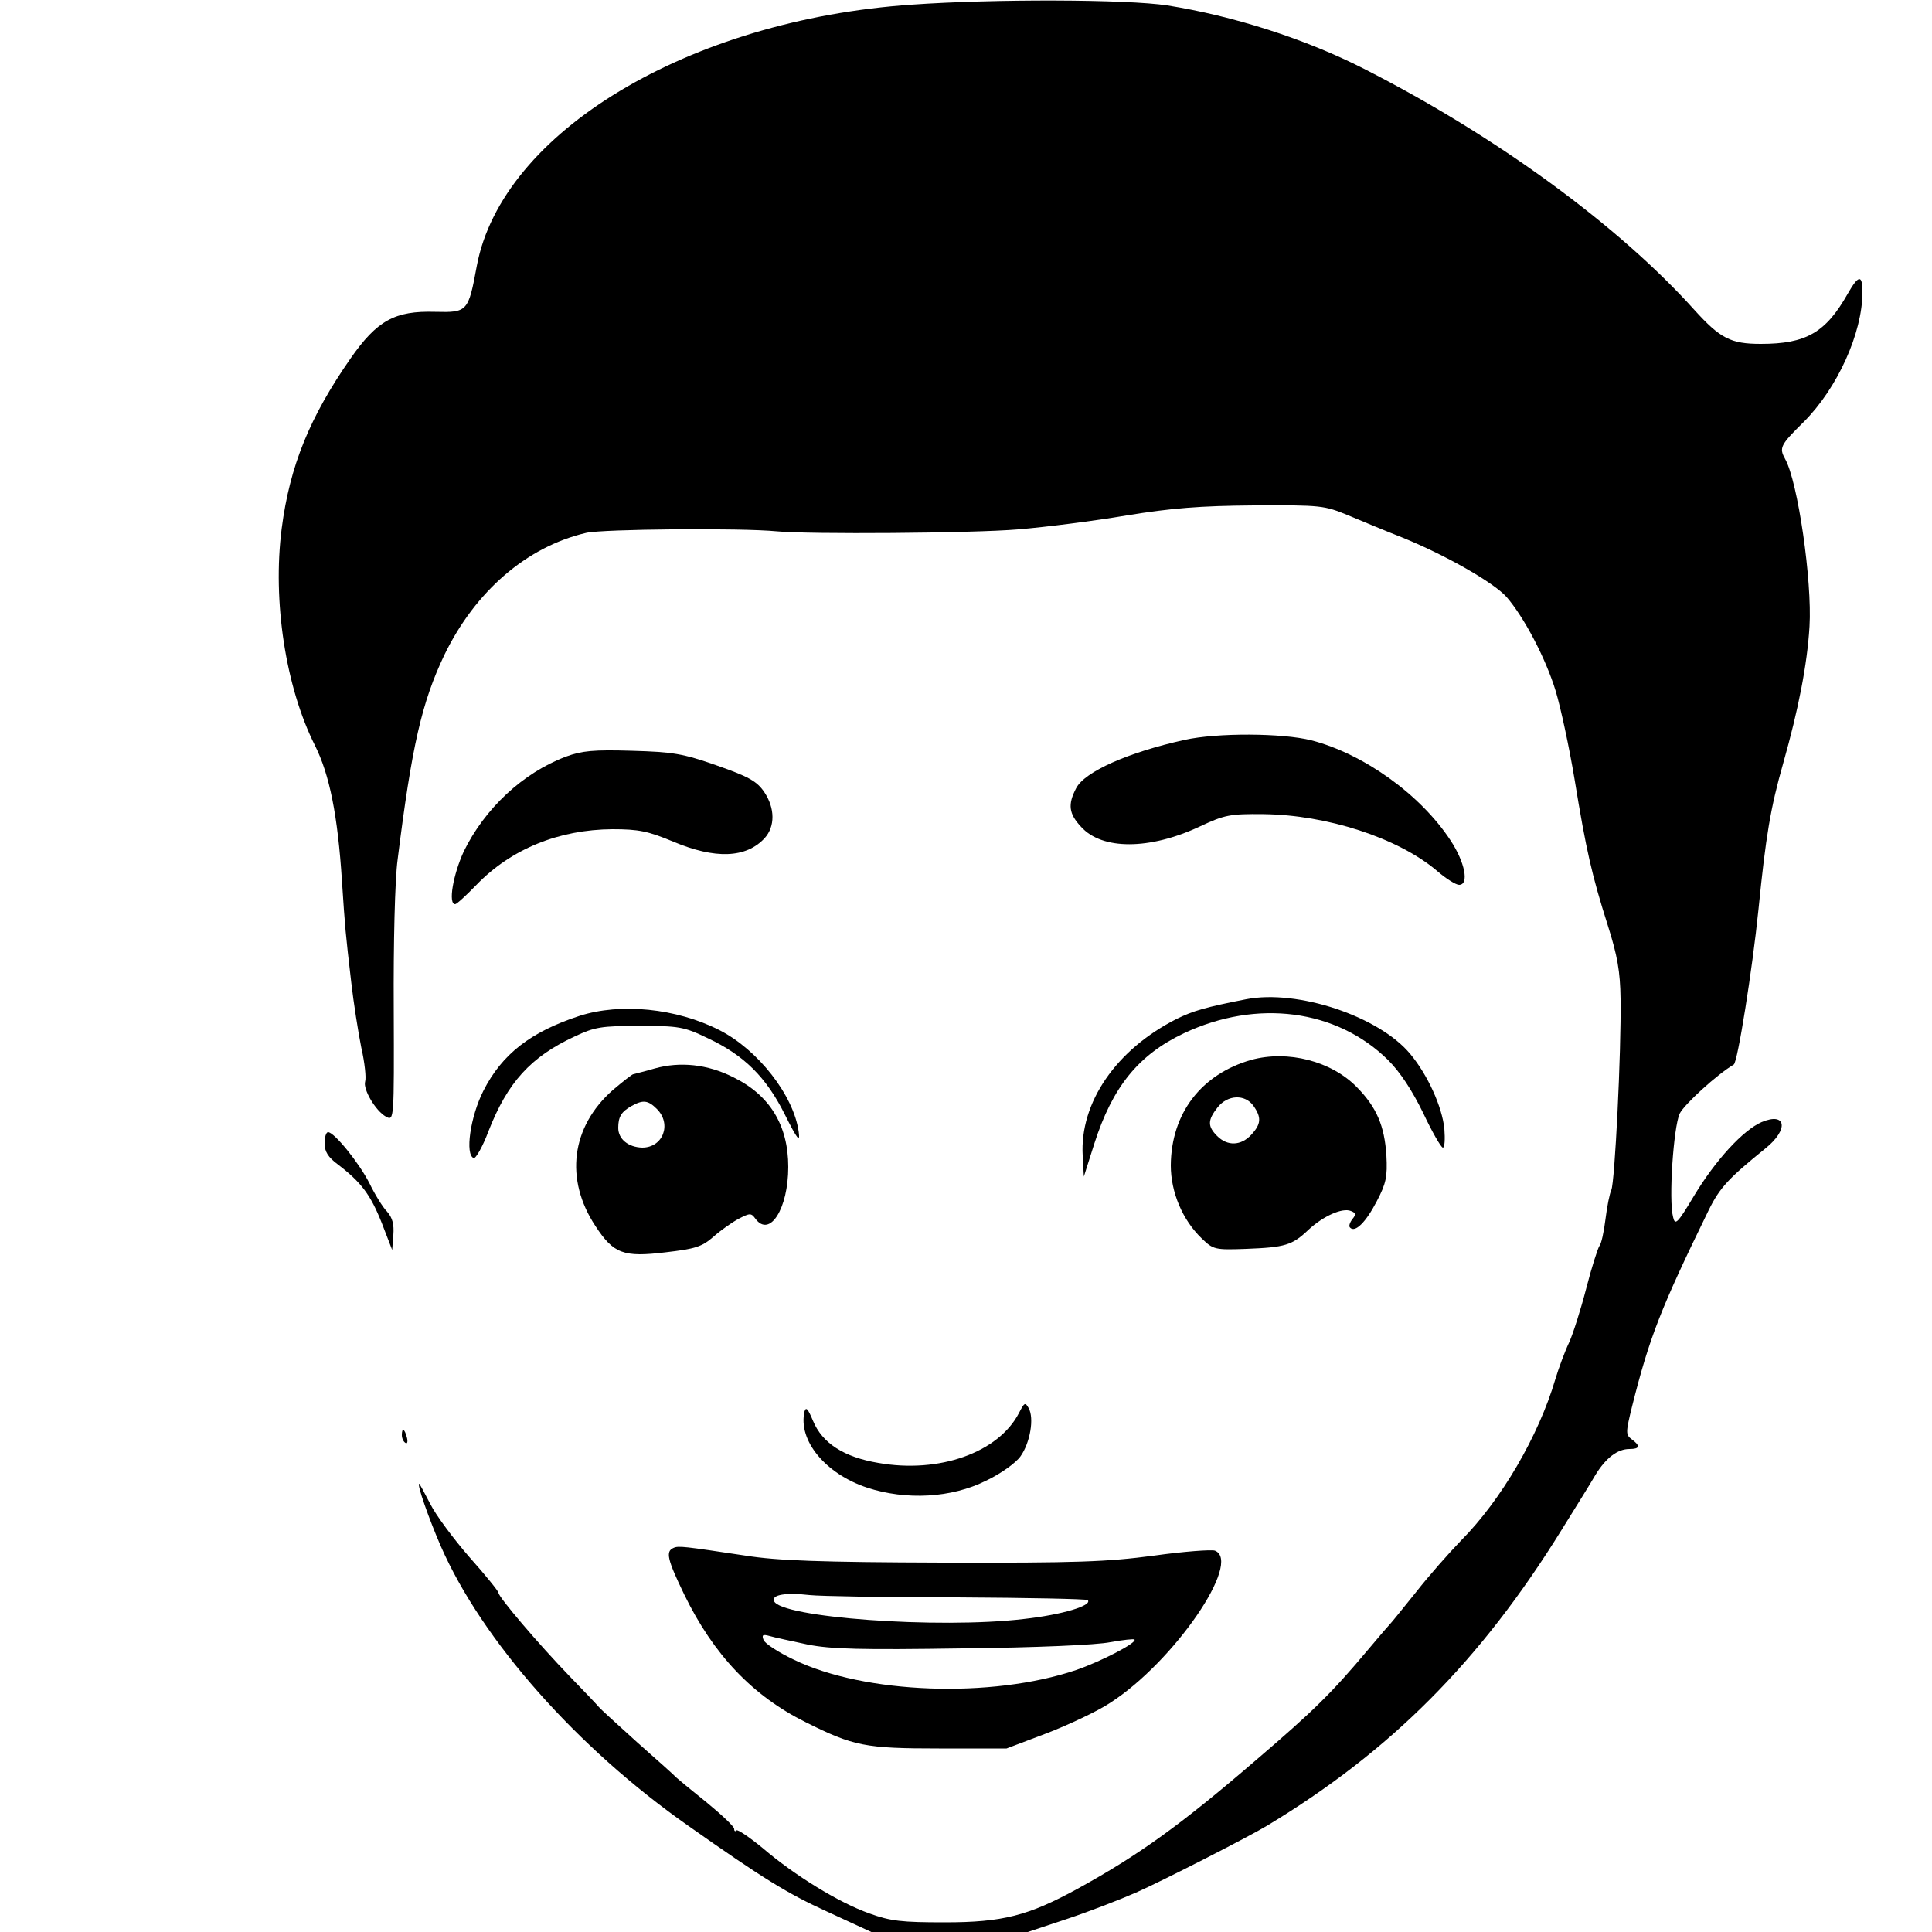
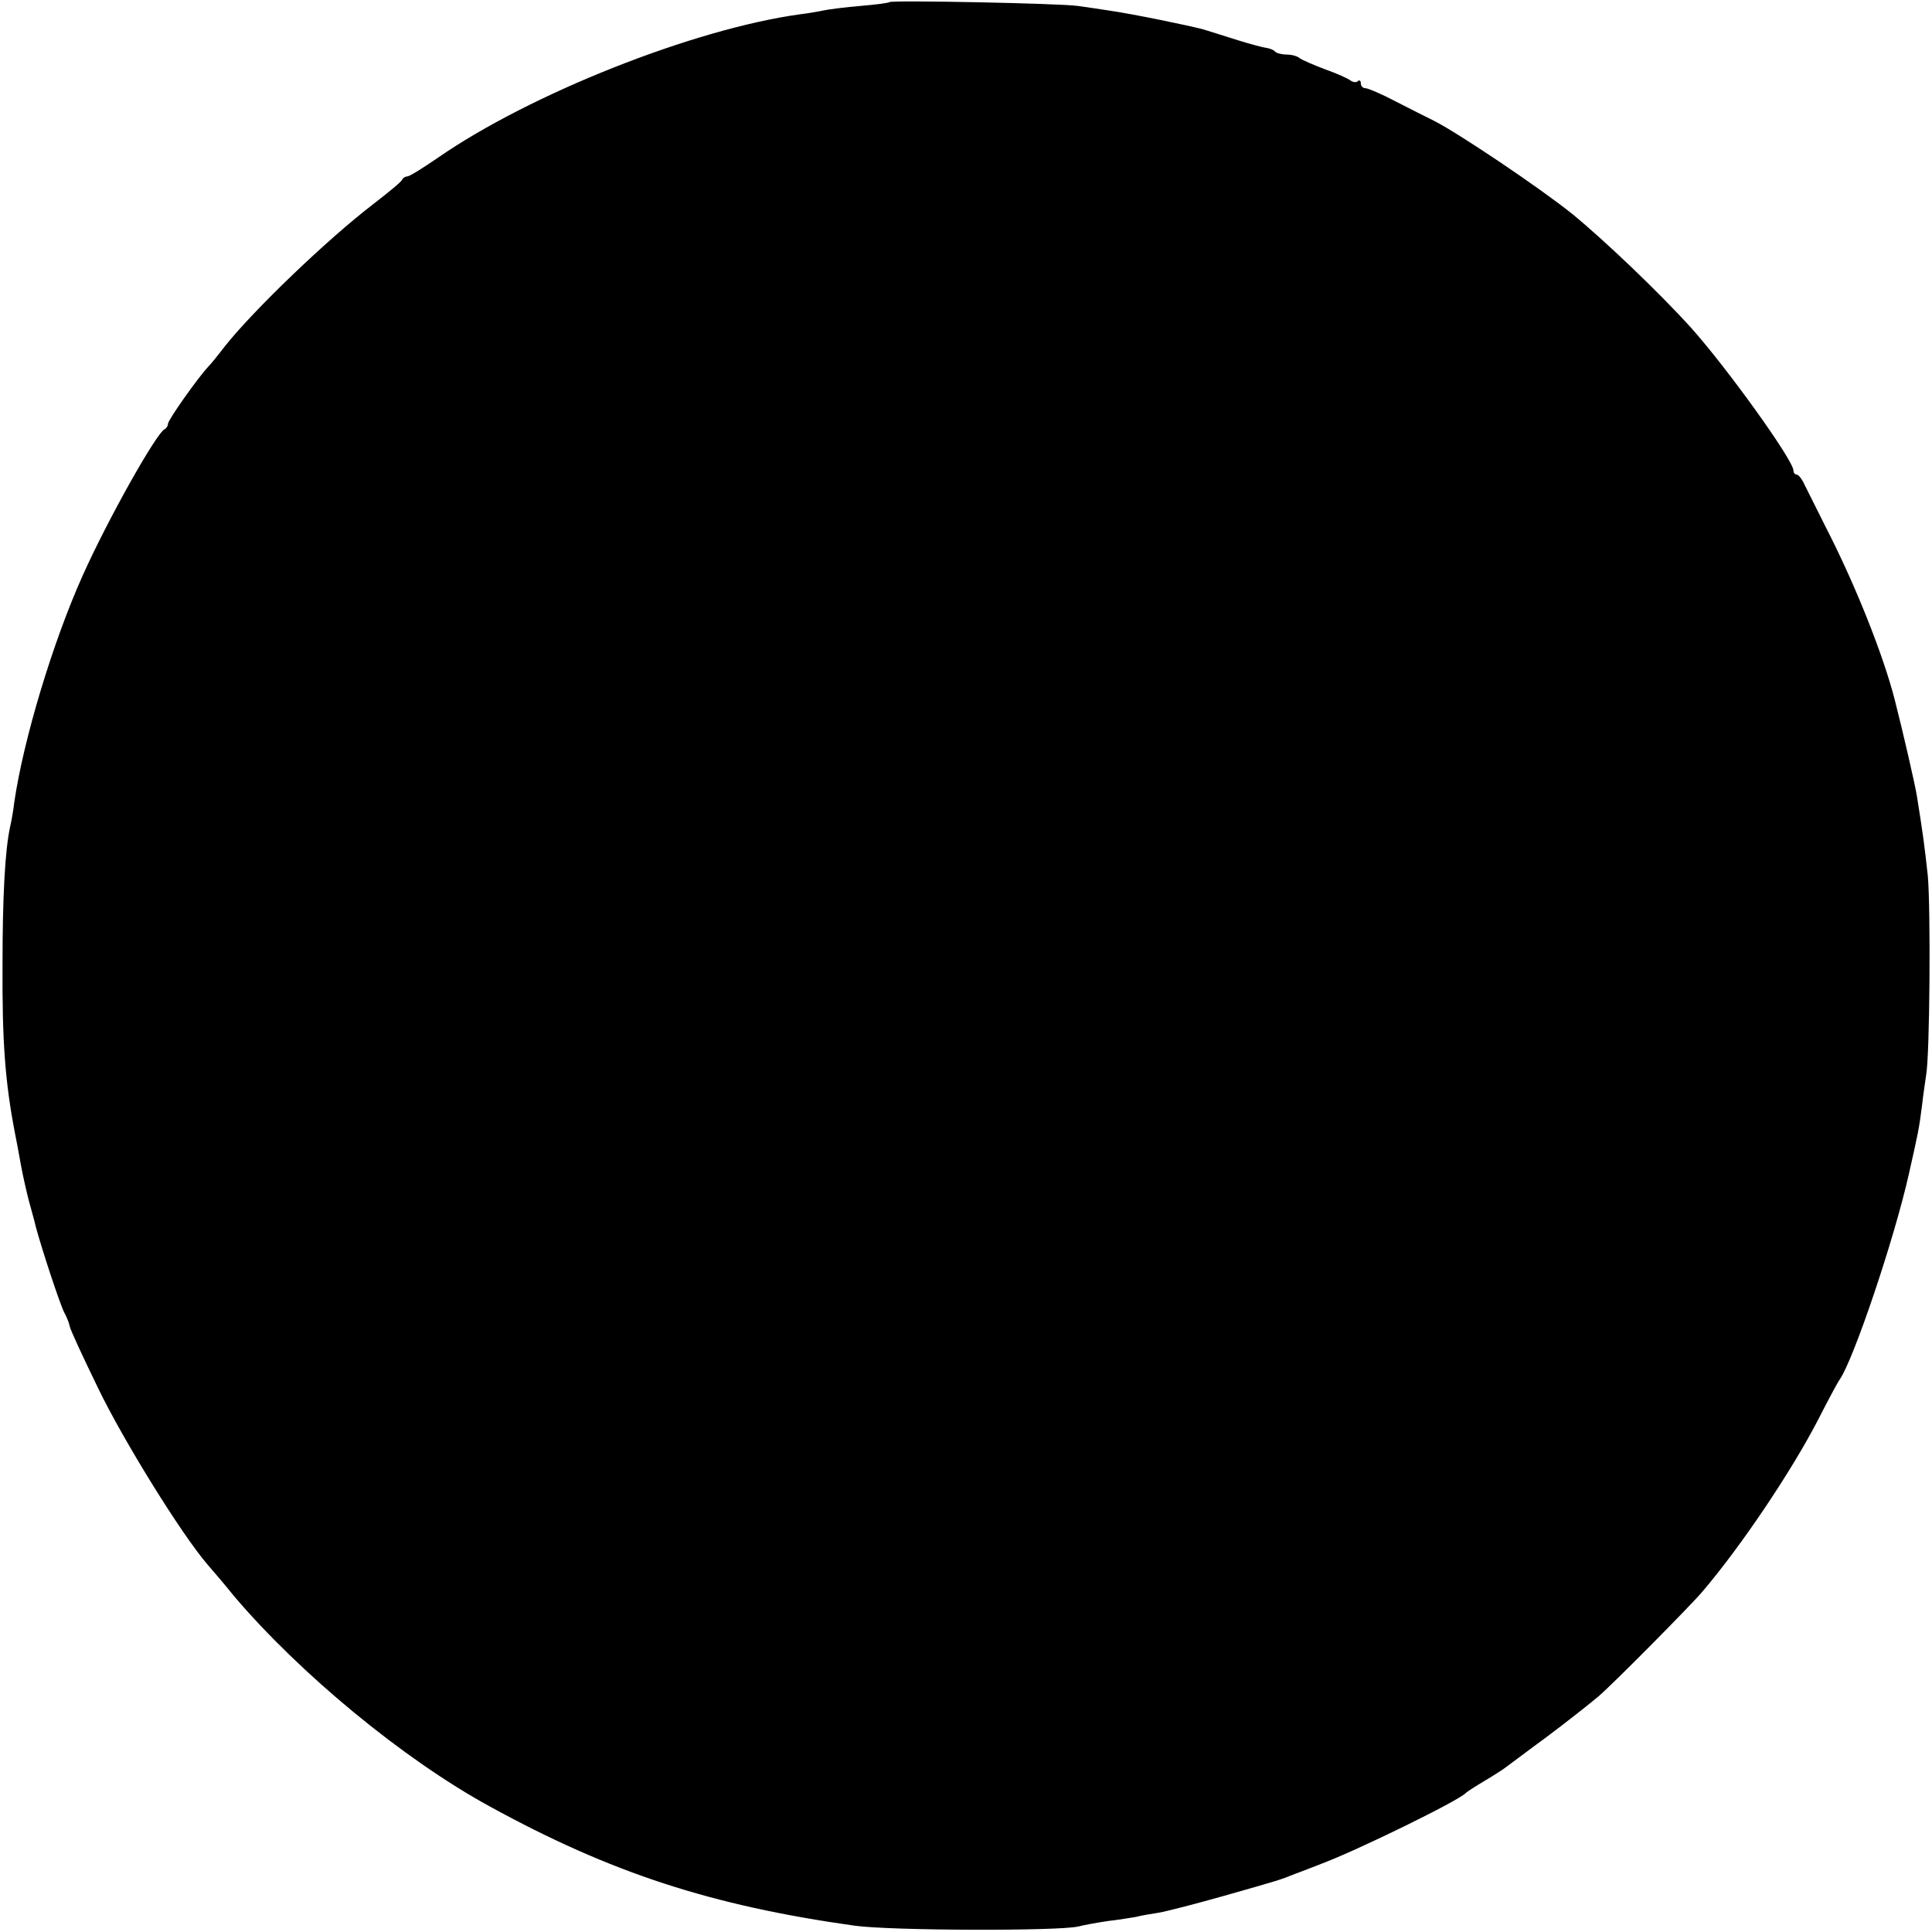
- <svg xmlns="http://www.w3.org/2000/svg" version="1.0" width="500pt" height="500pt" viewBox="0 0 500 500" preserveAspectRatio="xMidYMid meet">
-   <g transform="translate(0,500) scale(0.1,-0.1)" fill="#000000" stroke="none">
-     <path d="M2360 4988 c-577 -39 -1061 -330 -1126 -676 -22 -119 -24 -121 -108 -119 -104 3 -150 -22 -219 -121 -105 -151 -157 -277 -178 -440 -24 -187 10 -410 86 -561 38 -76 59 -181 70 -351 8 -122 9 -133 24 -262 6 -53 18 -129 26 -169 9 -39 13 -79 10 -88 -6 -20 27 -76 54 -91 21 -11 21 -10 20 282 -1 166 3 332 10 383 37 297 63 408 121 530 80 165 213 280 367 316 44 10 400 13 493 4 84 -8 507 -5 625 5 72 6 198 22 280 36 116 19 191 25 330 26 175 1 182 0 245 -26 36 -15 98 -41 139 -57 111 -45 236 -116 270 -154 45 -52 101 -158 127 -243 13 -43 35 -145 49 -229 30 -184 45 -249 86 -378 25 -79 32 -119 33 -190 2 -138 -15 -477 -24 -495 -4 -8 -11 -42 -15 -75 -4 -33 -11 -65 -16 -70 -4 -6 -20 -55 -34 -110 -14 -54 -34 -117 -44 -139 -11 -23 -27 -66 -36 -96 -43 -146 -140 -312 -243 -416 -32 -33 -85 -93 -117 -134 -33 -41 -62 -77 -65 -80 -3 -3 -30 -34 -60 -70 -94 -112 -141 -158 -287 -283 -195 -168 -304 -247 -464 -335 -128 -70 -194 -87 -344 -87 -111 0 -140 3 -195 23 -79 28 -193 98 -276 169 -34 28 -65 49 -68 46 -3 -4 -6 -2 -6 4 0 6 -33 37 -72 69 -40 32 -75 61 -78 64 -3 4 -48 44 -100 90 -52 47 -97 88 -100 92 -3 4 -37 40 -76 80 -81 84 -184 205 -184 216 0 4 -34 46 -75 92 -41 47 -87 109 -101 137 -15 29 -28 53 -29 53 -7 0 26 -93 56 -162 107 -244 353 -522 640 -723 193 -136 256 -175 359 -222 l115 -53 202 0 203 0 102 34 c57 19 137 50 178 68 66 29 293 145 339 173 320 193 552 426 762 765 36 58 76 122 88 143 27 44 57 67 88 67 27 0 29 8 6 25 -16 12 -16 17 1 86 45 179 74 253 198 507 29 59 52 83 147 160 61 49 54 95 -10 68 -48 -21 -119 -98 -175 -191 -43 -72 -49 -77 -54 -55 -12 44 1 233 17 268 12 24 96 101 140 127 10 6 48 245 64 402 19 190 31 262 64 378 39 138 62 254 68 354 7 117 -30 374 -63 433 -16 29 -13 36 48 96 87 87 152 230 152 336 0 46 -10 45 -38 -4 -57 -101 -108 -130 -225 -130 -78 0 -105 14 -172 88 -196 218 -513 450 -855 624 -153 78 -339 137 -509 164 -105 16 -449 17 -661 2z" />
-     <path d="M3065 3085 c-145 -32 -258 -82 -280 -125 -22 -42 -19 -66 13 -100 54 -60 177 -60 307 1 64 30 78 33 165 32 164 -2 347 -61 448 -146 24 -21 50 -37 58 -37 27 0 15 59 -22 115 -78 119 -225 224 -360 259 -75 19 -244 20 -329 1z" />
-     <path d="M1465 3042 c-112 -42 -211 -135 -265 -246 -27 -59 -41 -136 -22 -136 4 0 29 23 55 50 90 93 213 143 352 144 68 0 92 -5 157 -32 109 -46 189 -43 237 9 27 30 27 77 -1 119 -19 28 -40 40 -123 69 -88 31 -114 35 -220 38 -99 3 -129 0 -170 -15z" />
-     <path d="M3225 2414 c-107 -21 -137 -30 -180 -51 -156 -79 -251 -216 -243 -354 l3 -54 27 85 c47 147 114 230 232 286 189 89 395 62 528 -69 32 -32 62 -78 91 -137 23 -49 46 -89 51 -90 5 0 6 22 4 49 -6 57 -43 139 -88 193 -81 98 -292 168 -425 142z" />
-     <path d="M1500 2371 c-126 -41 -201 -99 -249 -194 -34 -67 -48 -166 -25 -174 5 -2 23 29 38 69 49 126 109 193 224 246 51 24 68 27 167 27 102 0 115 -2 177 -32 94 -44 151 -101 199 -197 33 -66 40 -74 36 -45 -13 94 -105 212 -205 263 -112 57 -256 71 -362 37z" />
-     <path d="M3238 2257 c-129 -37 -207 -138 -208 -273 0 -69 30 -141 80 -189 30 -29 34 -30 116 -27 100 4 118 9 161 50 38 35 87 57 109 48 13 -5 14 -9 4 -21 -7 -9 -10 -19 -6 -22 13 -14 41 14 69 68 24 46 28 63 25 119 -5 76 -25 124 -76 176 -66 68 -179 97 -274 71z m6 -119 c21 -30 20 -47 -6 -75 -26 -28 -61 -30 -88 -3 -25 25 -25 41 1 74 26 33 71 35 93 4z" />
-     <path d="M1695 2235 c-27 -8 -53 -14 -56 -15 -3 0 -27 -19 -53 -41 -108 -95 -125 -231 -45 -352 47 -72 73 -81 181 -68 77 9 94 14 124 40 19 17 49 38 66 47 29 15 32 15 43 0 37 -50 85 26 85 134 0 108 -48 186 -142 232 -67 34 -138 41 -203 23z m5 -105 c39 -39 16 -100 -38 -100 -36 1 -62 22 -62 51 0 29 8 42 35 57 29 16 42 15 65 -8z" />
-     <path d="M840 2041 c0 -21 9 -36 35 -55 60 -46 84 -78 113 -151 l27 -70 3 39 c2 27 -2 44 -16 60 -11 11 -32 45 -46 74 -27 53 -91 132 -107 132 -5 0 -9 -13 -9 -29z" />
-     <path d="M2637 1343 c-53 -102 -206 -157 -364 -129 -89 15 -145 51 -169 109 -13 31 -18 37 -22 24 -17 -75 54 -161 162 -197 101 -33 218 -27 308 18 38 18 77 46 89 63 25 35 36 99 21 125 -9 16 -11 14 -25 -13z" />
-     <path d="M1040 1286 c0 -8 4 -17 9 -20 5 -4 7 3 4 14 -6 23 -13 26 -13 6z" />
-     <path d="M1743 994 c-21 -9 -16 -30 28 -121 76 -156 177 -262 314 -330 124 -62 154 -68 345 -68 l175 0 103 39 c57 22 132 57 165 79 165 106 343 366 271 394 -9 3 -80 -2 -158 -13 -121 -16 -198 -19 -546 -18 -316 1 -428 5 -510 18 -160 24 -174 26 -187 20z m734 -128 c182 -1 334 -4 338 -7 13 -14 -66 -38 -166 -49 -221 -26 -632 4 -646 47 -6 16 32 22 92 15 28 -3 199 -6 382 -6z m-387 -122 c60 -12 139 -14 400 -10 192 2 349 9 383 16 33 6 61 9 63 7 8 -8 -87 -57 -151 -79 -219 -74 -548 -62 -731 27 -40 19 -75 42 -78 51 -5 13 -2 15 16 10 13 -4 57 -13 98 -22z" />
+ <svg xmlns="http://www.w3.org/2000/svg" version="1.0" width="460pt" height="460pt" viewBox="0 0 460 460" preserveAspectRatio="xMidYMid meet">
+   <g transform="translate(0,460) scale(0.1,-0.1)" fill="#000000" stroke="none">
+     <path d="M2118 4595 c-2 -2 -32 -6 -68 -9 -36 -3 -76 -8 -90 -11 -14 -3 -38 -7 -55 -9 -254 -35 -644 -190 -863 -342 -35 -24 -67 -44 -72 -44 -4 0 -10 -3 -12 -7 -1 -5 -32 -30 -68 -58 -110 -84 -287 -254 -355 -340 -16 -21 -34 -43 -40 -49 -25 -27 -95 -126 -95 -135 0 -5 -4 -11 -8 -13 -19 -8 -135 -214 -195 -348 -71 -158 -141 -390 -163 -540 -2 -19 -7 -46 -10 -59 -12 -55 -18 -166 -18 -326 -1 -185 6 -281 30 -405 3 -14 9 -47 14 -75 5 -27 14 -66 19 -85 5 -19 13 -46 16 -60 15 -56 58 -186 68 -205 6 -11 12 -26 13 -33 1 -7 32 -74 68 -148 60 -124 198 -347 260 -419 14 -16 43 -50 63 -75 157 -185 404 -389 609 -501 288 -158 527 -236 869 -284 87 -12 483 -13 532 -2 11 3 43 9 70 13 26 3 57 8 68 10 11 3 35 7 54 10 18 3 88 21 155 40 137 39 131 37 171 53 17 6 44 17 60 23 86 32 329 151 345 169 3 3 23 16 45 29 22 13 45 28 50 32 6 4 49 37 97 72 48 36 104 80 125 98 36 31 219 216 246 248 93 109 213 288 276 410 24 47 47 90 51 95 33 47 130 334 165 490 22 98 24 106 31 161 3 27 8 60 10 74 9 50 11 397 4 475 -8 73 -11 96 -26 190 -5 30 -33 152 -53 230 -27 105 -93 272 -164 410 -22 44 -45 90 -51 102 -6 13 -14 23 -18 23 -5 0 -8 5 -8 10 0 24 -158 244 -244 340 -76 84 -206 208 -283 271 -76 61 -269 191 -328 221 -16 8 -58 29 -91 46 -34 18 -67 32 -73 32 -6 0 -11 5 -11 12 0 6 -3 8 -7 5 -3 -4 -11 -3 -17 1 -6 5 -33 17 -61 27 -27 10 -54 22 -60 26 -5 5 -19 9 -30 9 -12 0 -25 3 -29 7 -3 4 -13 8 -21 9 -8 1 -38 9 -67 18 -29 9 -66 21 -83 26 -33 9 -169 37 -225 45 -19 3 -53 8 -75 11 -43 6 -441 14 -447 9z" />
  </g>
</svg>
